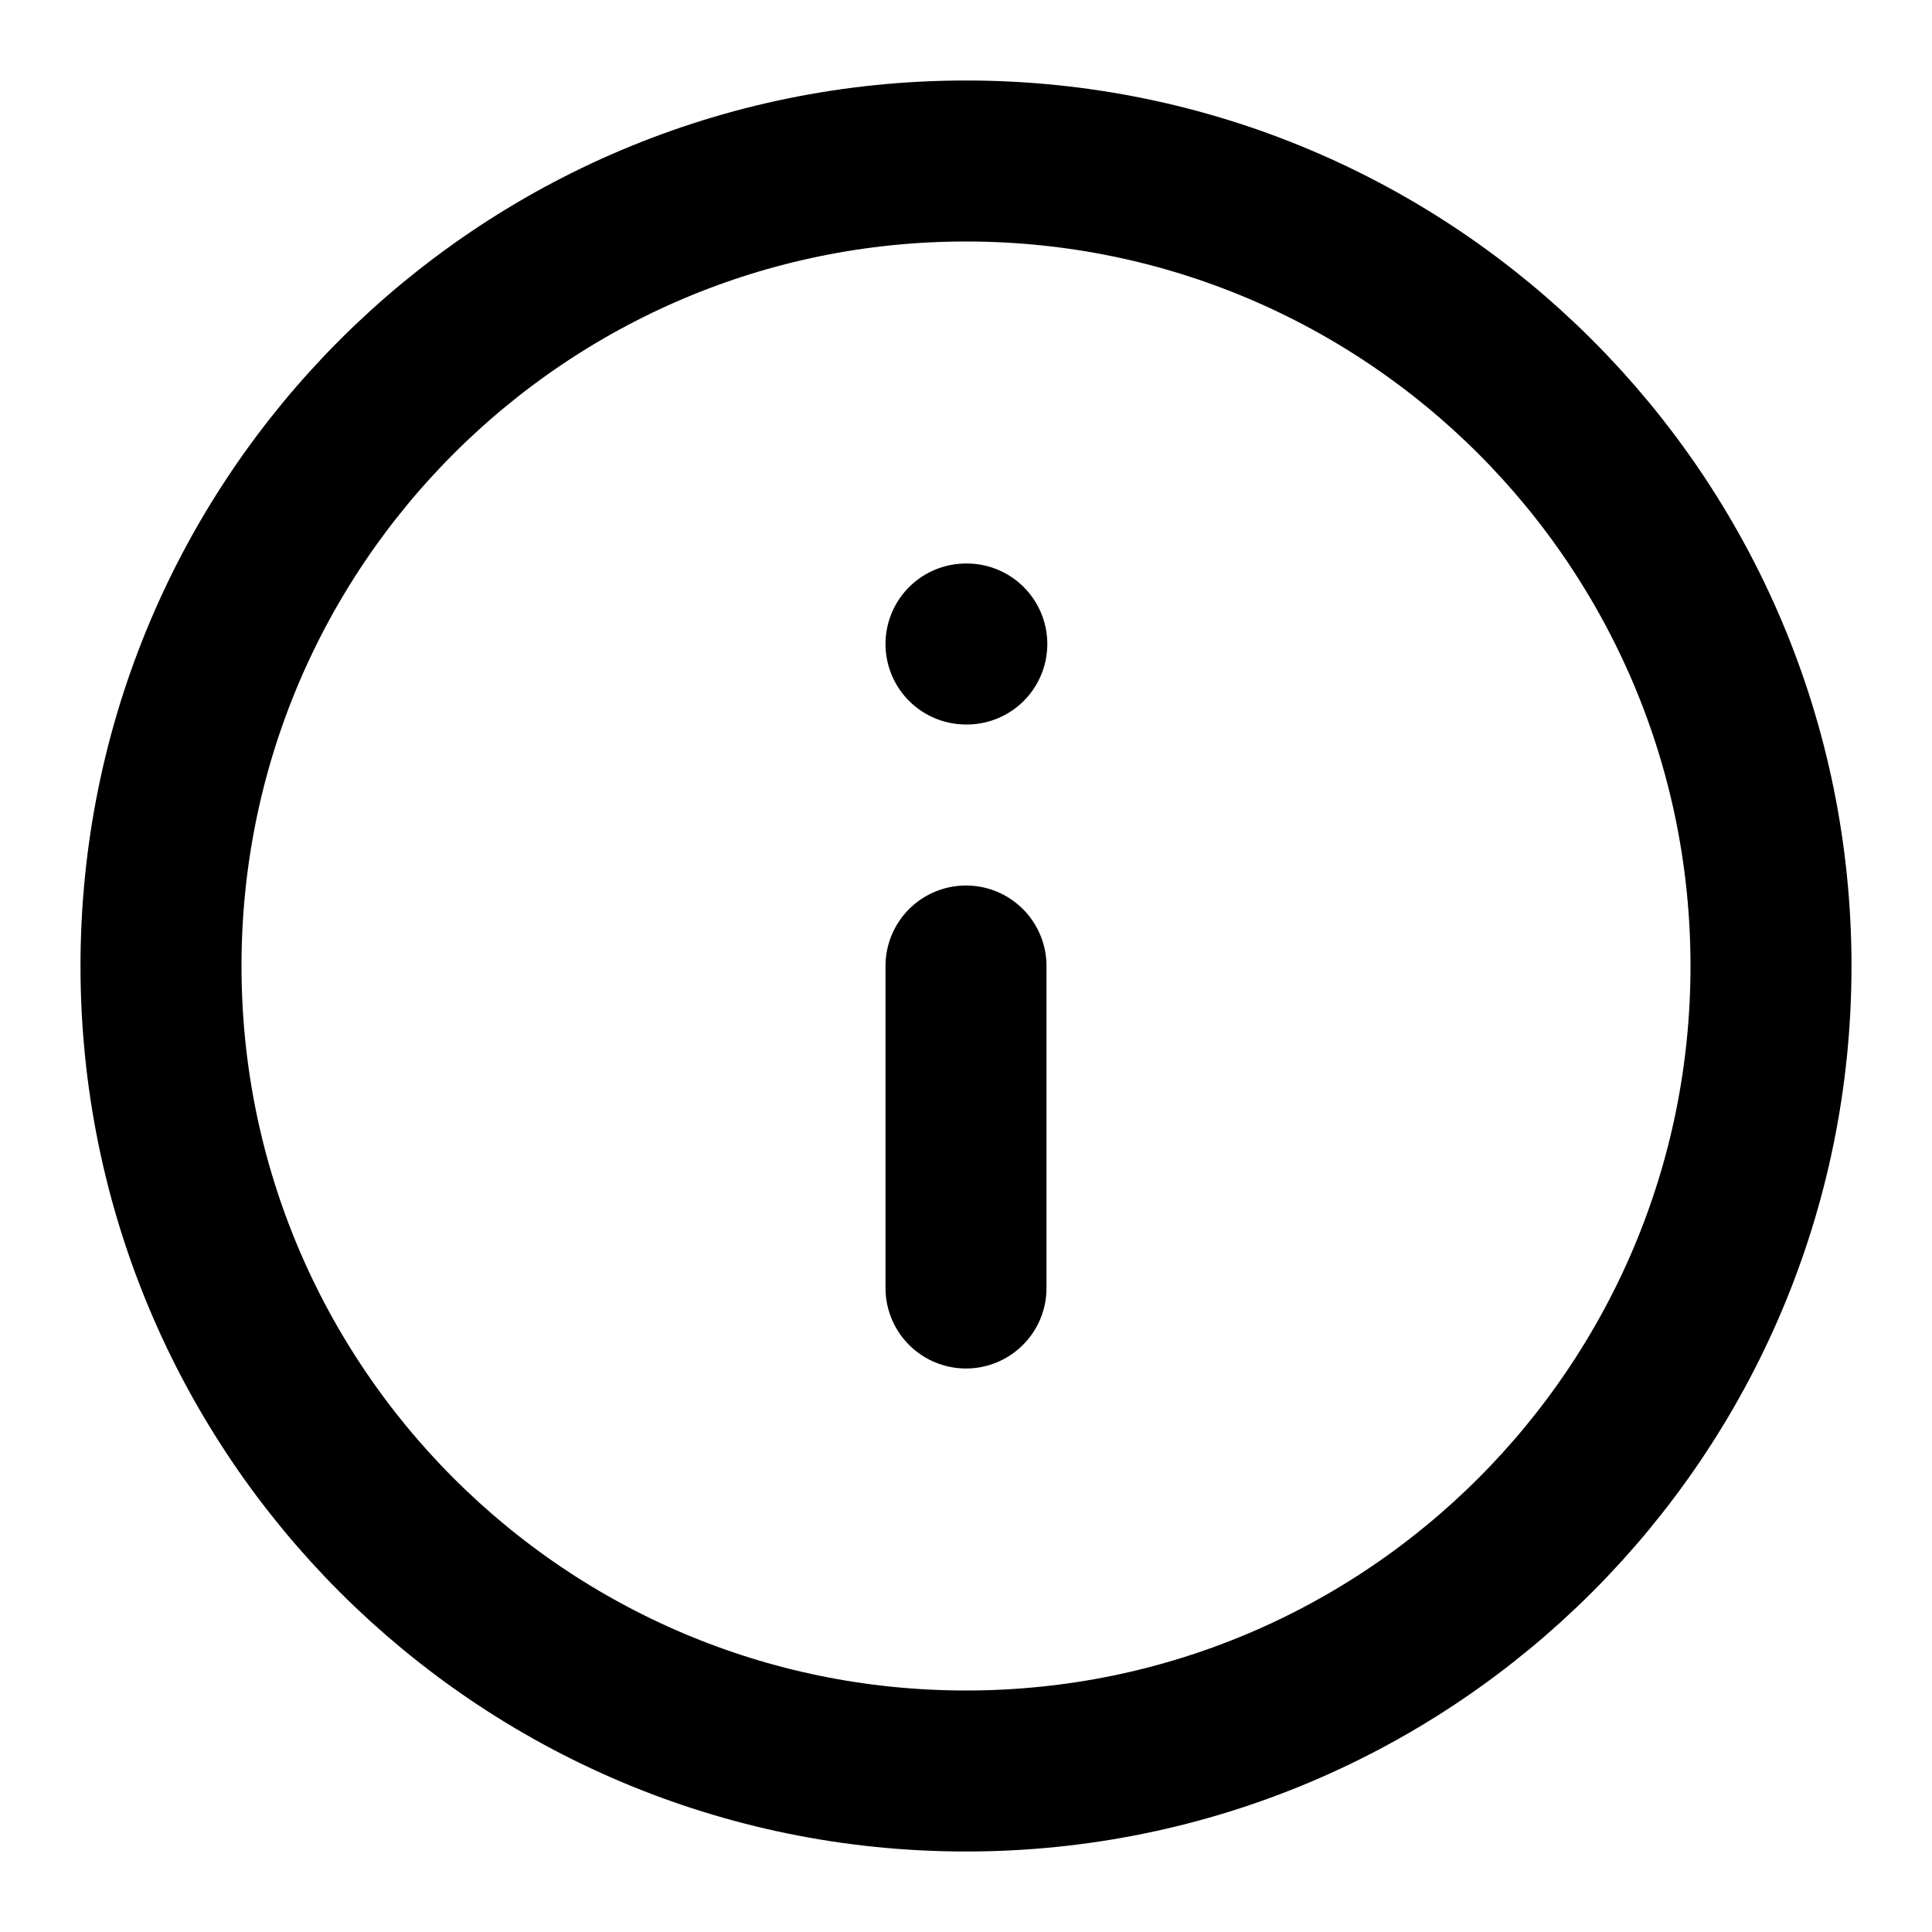
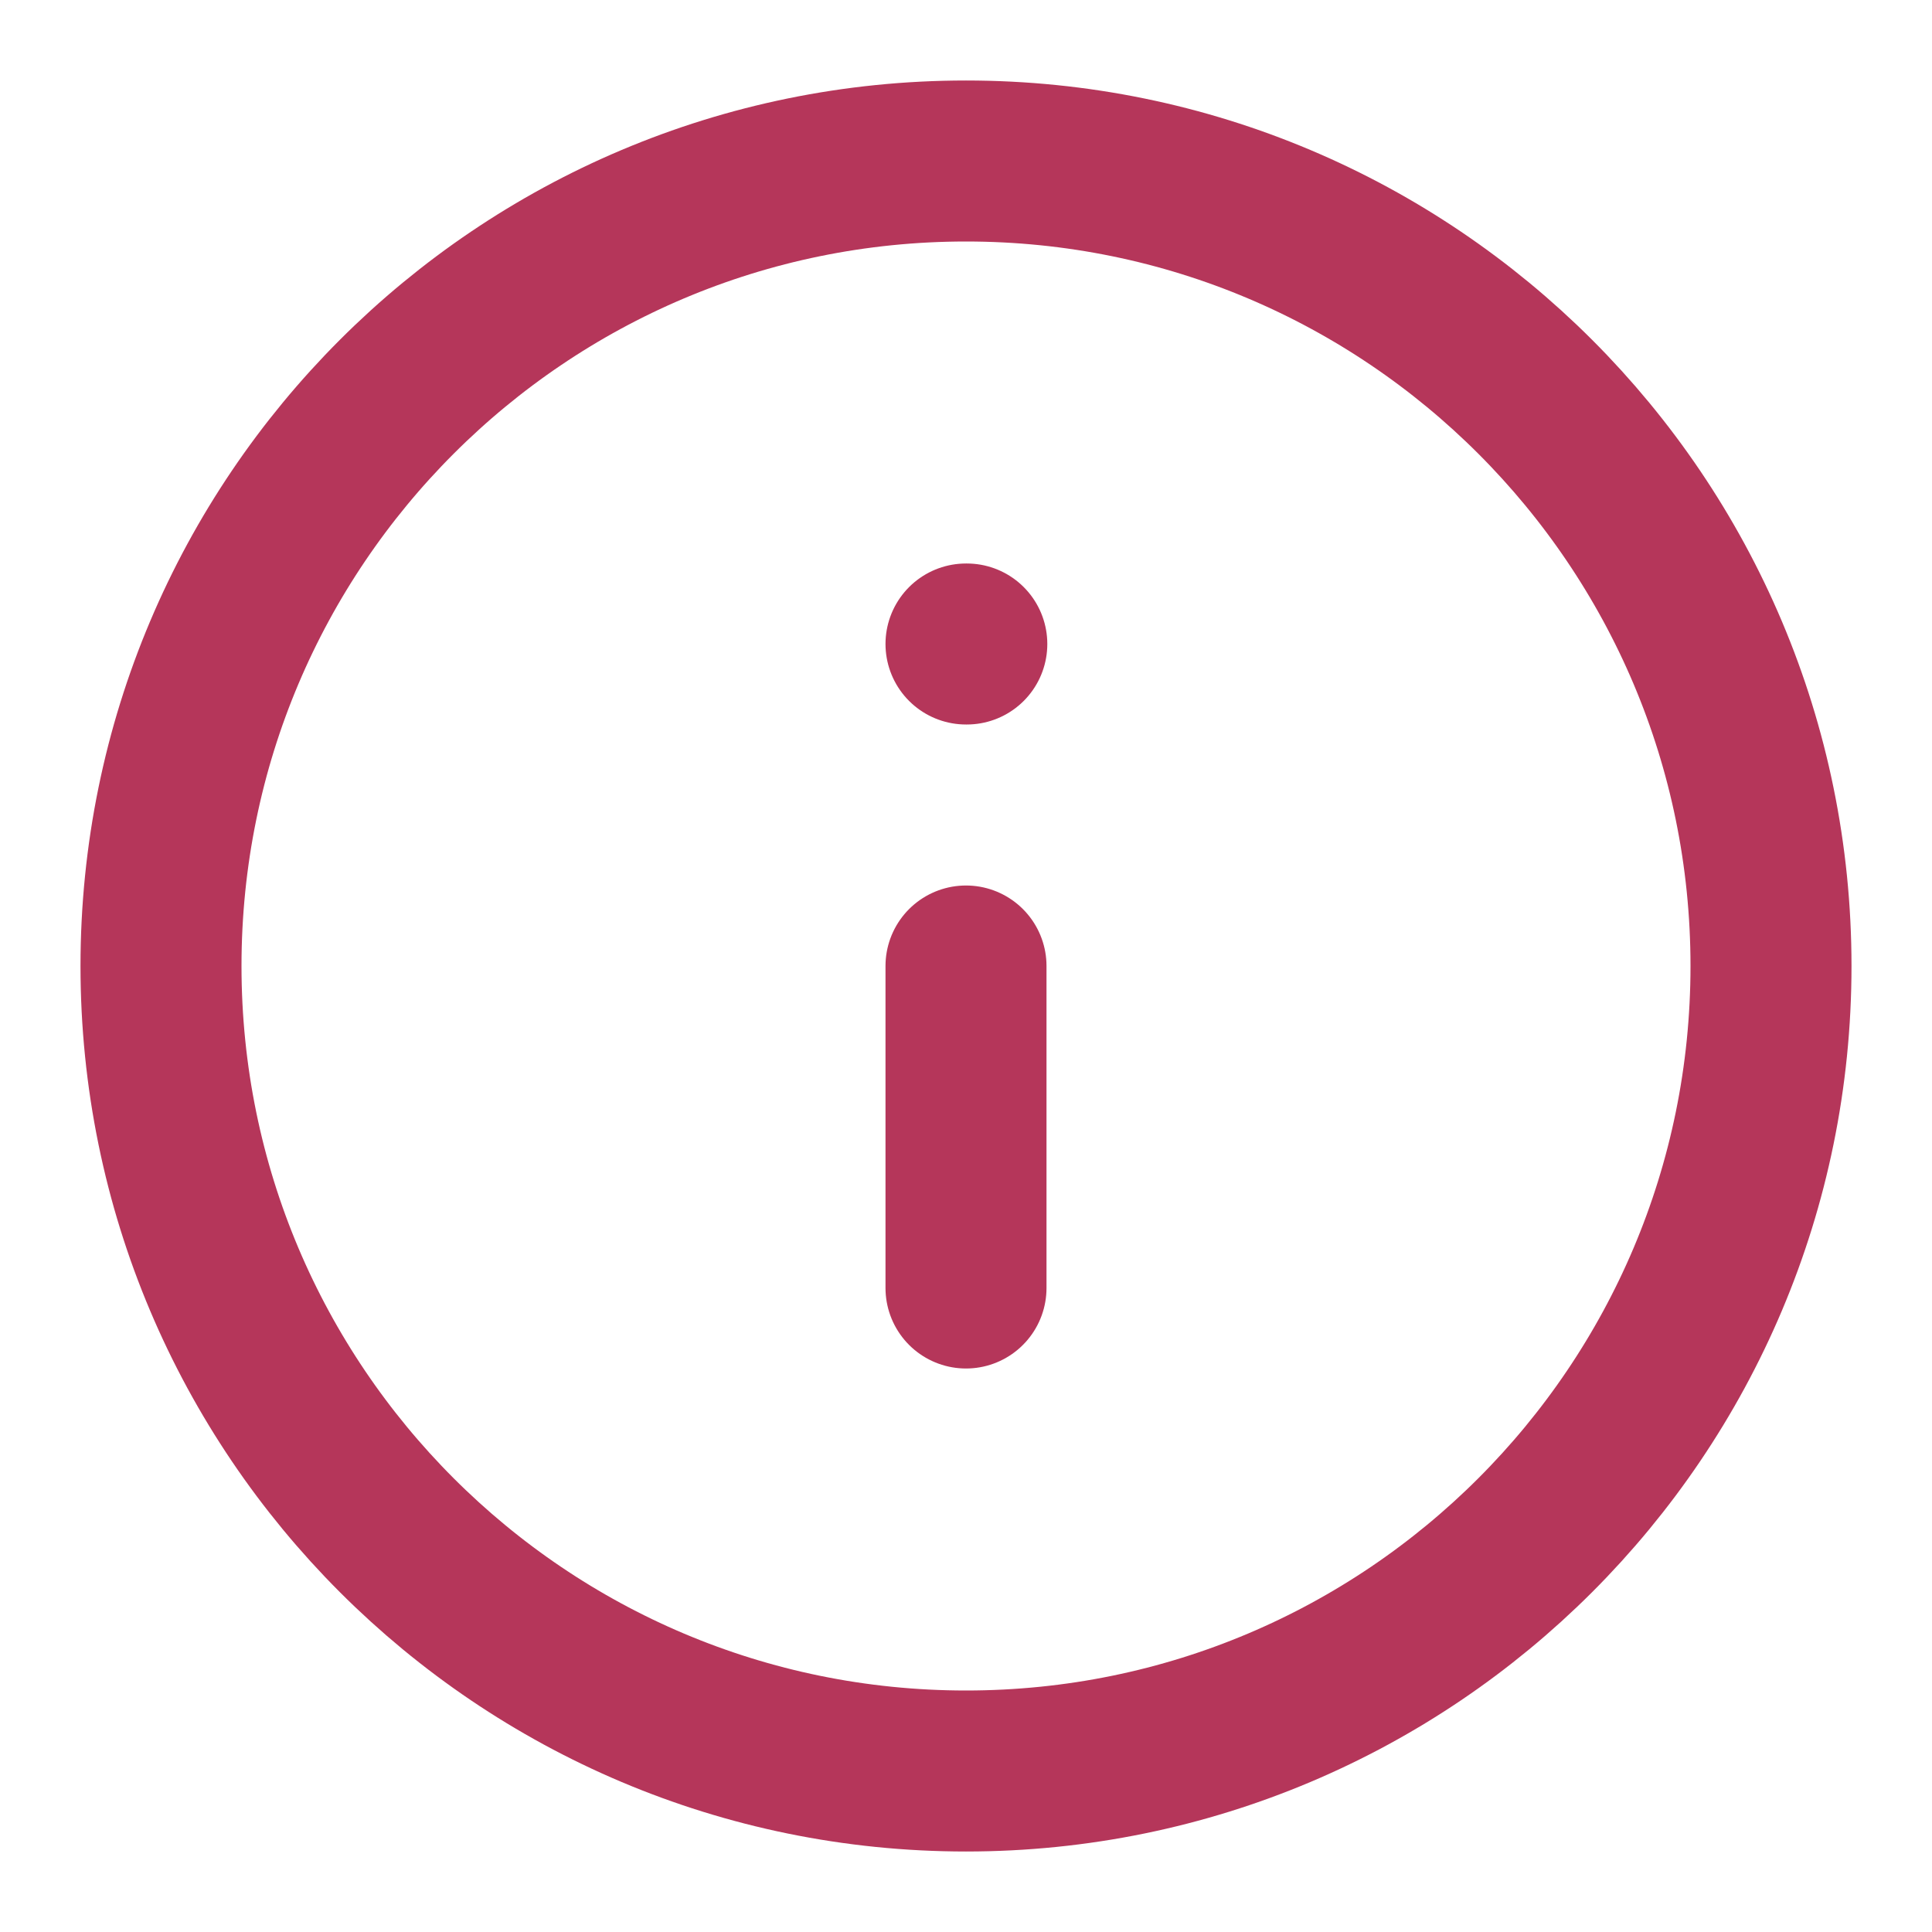
- <svg xmlns="http://www.w3.org/2000/svg" width="24" height="24" viewBox="0 0 24 24" fill="none" stroke="currentColor" stroke-width="2" stroke-linecap="round" stroke-linejoin="round" class="feather feather-info">
+ <svg xmlns="http://www.w3.org/2000/svg" stroke=" #b5365a" width="24" height="24" viewBox="0 0 24 24" fill="none" stroke-width="2" stroke-linecap="round" stroke-linejoin="round" class="feather feather-info">
  <circle cx="12" cy="12" r="10" />
  <line x1="12" y1="16" x2="12" y2="12" />
  <line x1="12" y1="8" x2="12.01" y2="8" />
</svg>
